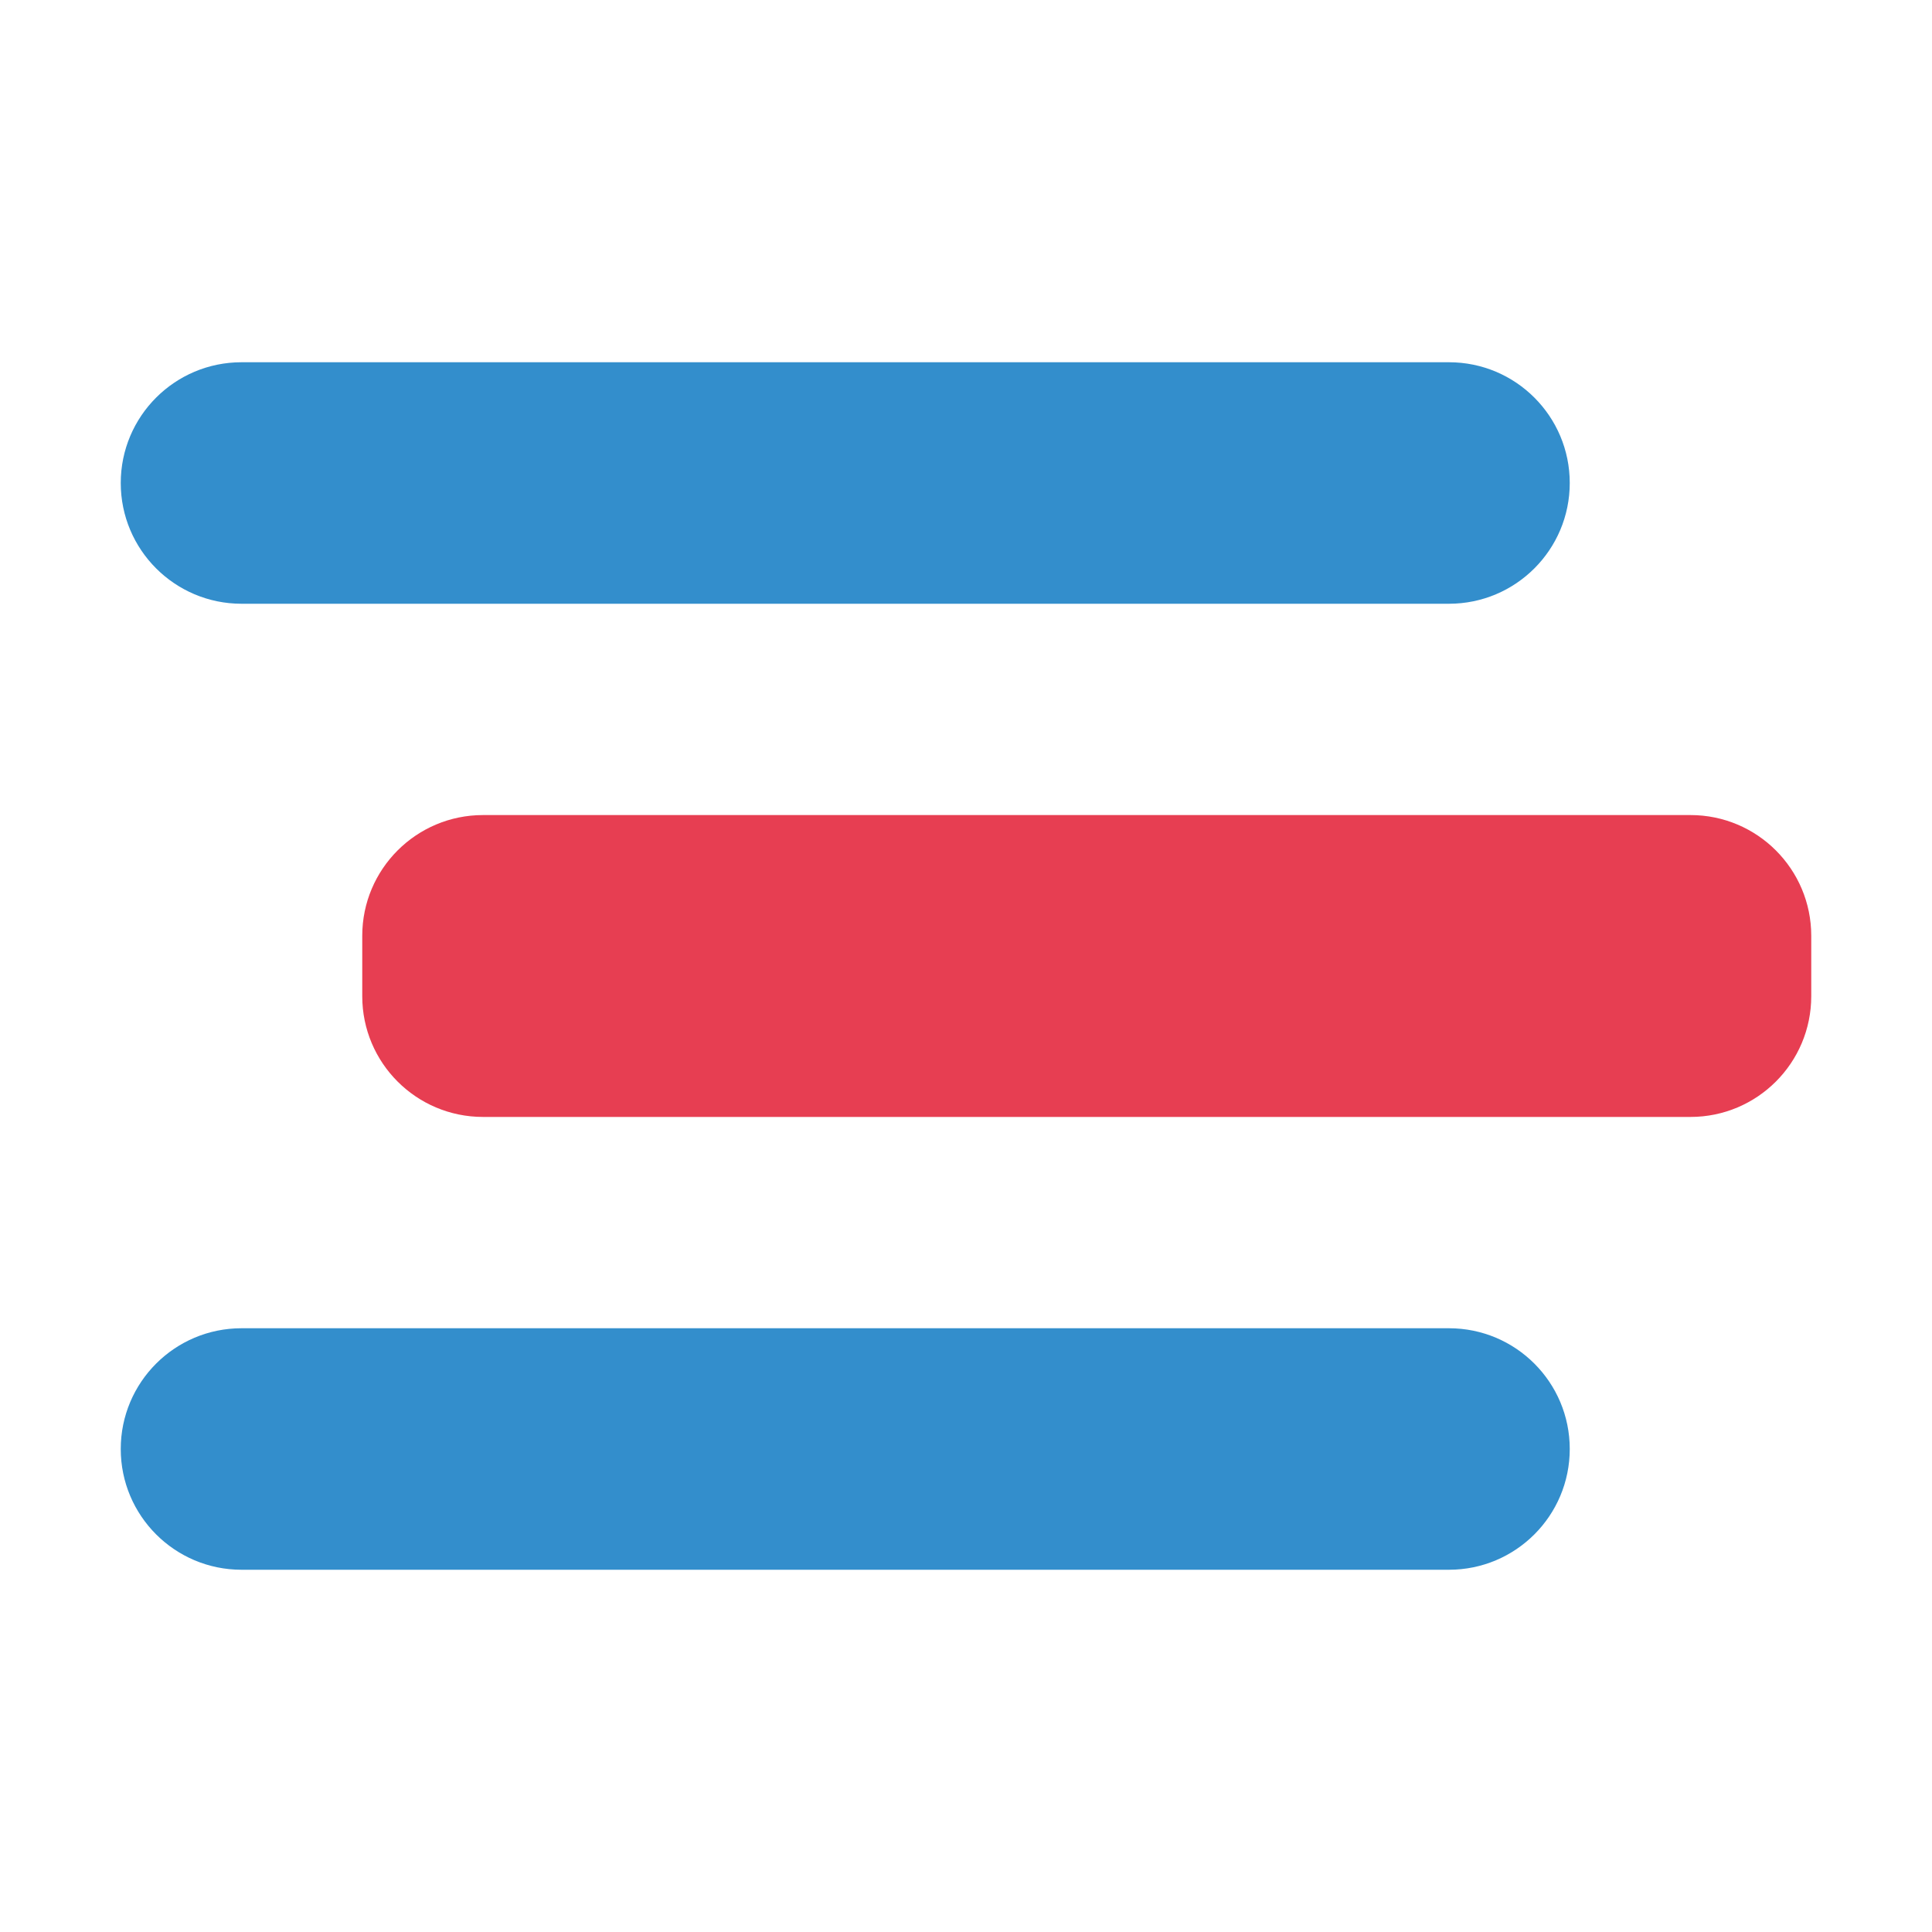
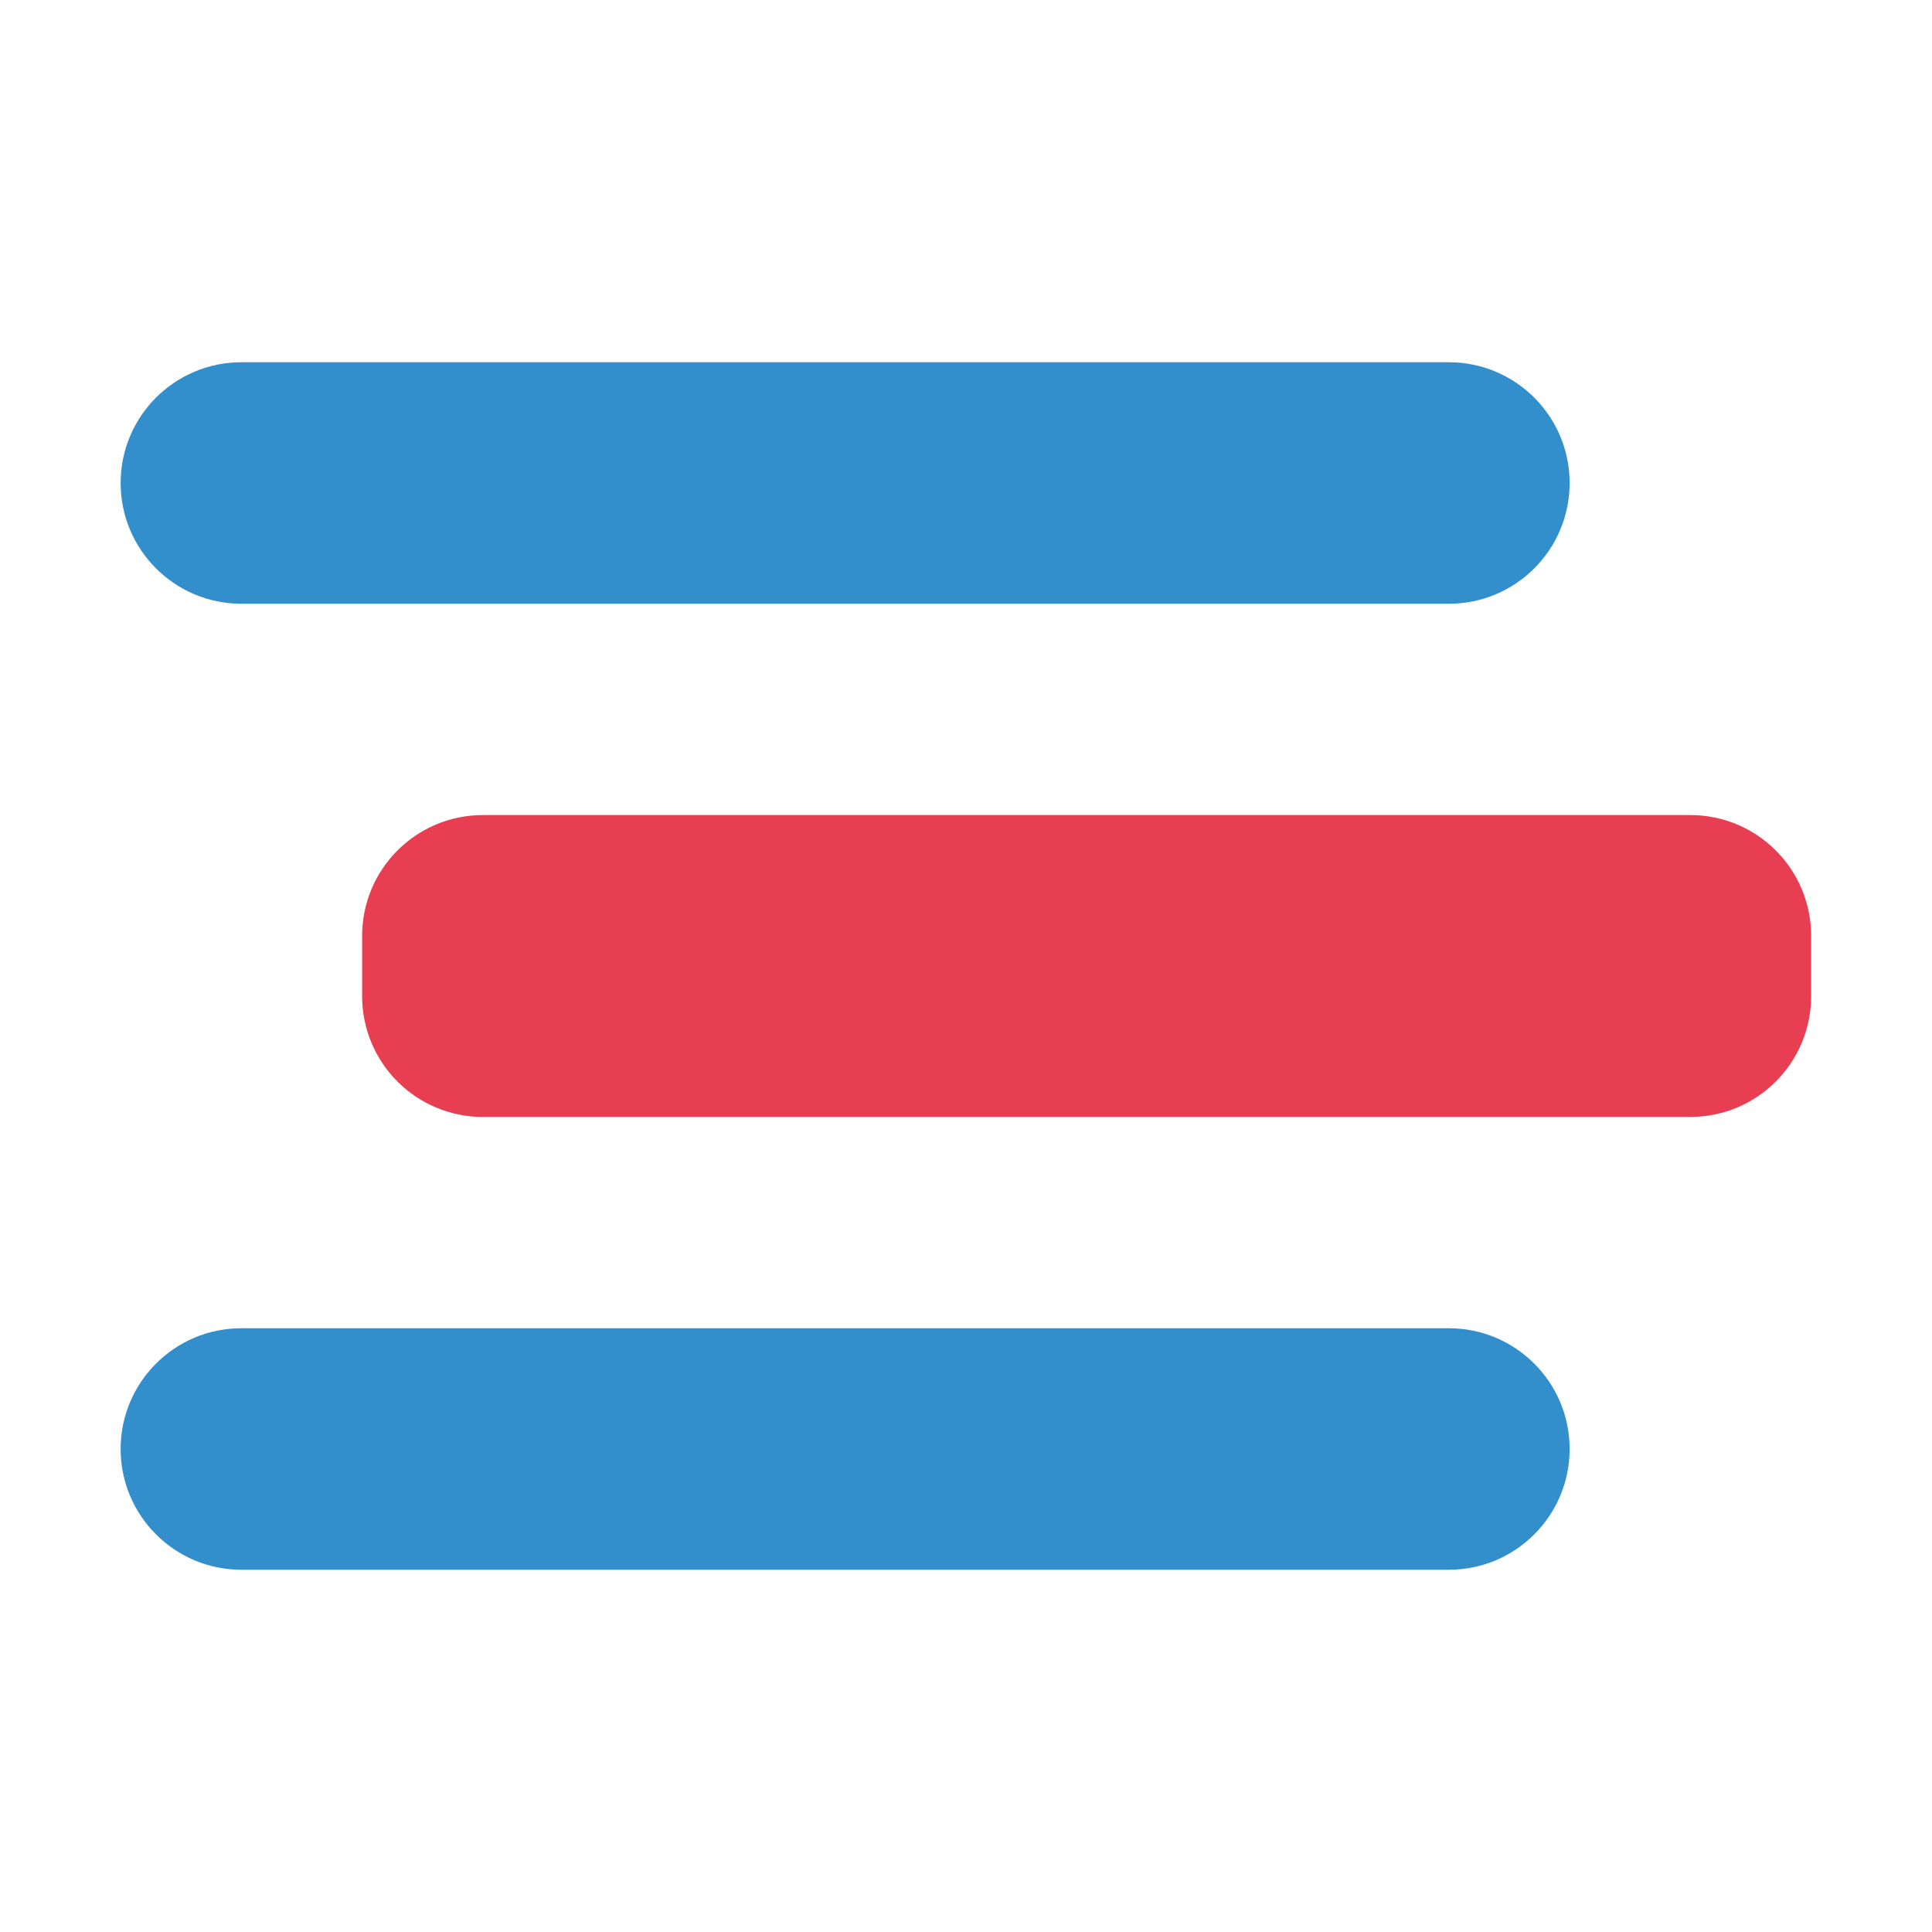
<svg xmlns="http://www.w3.org/2000/svg" width="16" height="16" viewBox="0 0 16 16" fill="none">
-   <rect x="3" y="6.75" width="12" height="2.5" rx="1" fill="#E73E52" />
-   <rect x="1" y="3" width="12" height="2" rx="1" fill="#338ECC" />
-   <rect x="1" y="11" width="12" height="2" rx="1" fill="#338ECC" />
+   <rect x="2.999" y="6.75" width="12" height="2.5" rx="1" fill="#E73E52" />
+   <rect x="0.999" y="3" width="12" height="2" rx="1" fill="#338ECC" />
+   <rect x="0.999" y="11" width="12" height="2" rx="1" fill="#338ECC" />
</svg>
